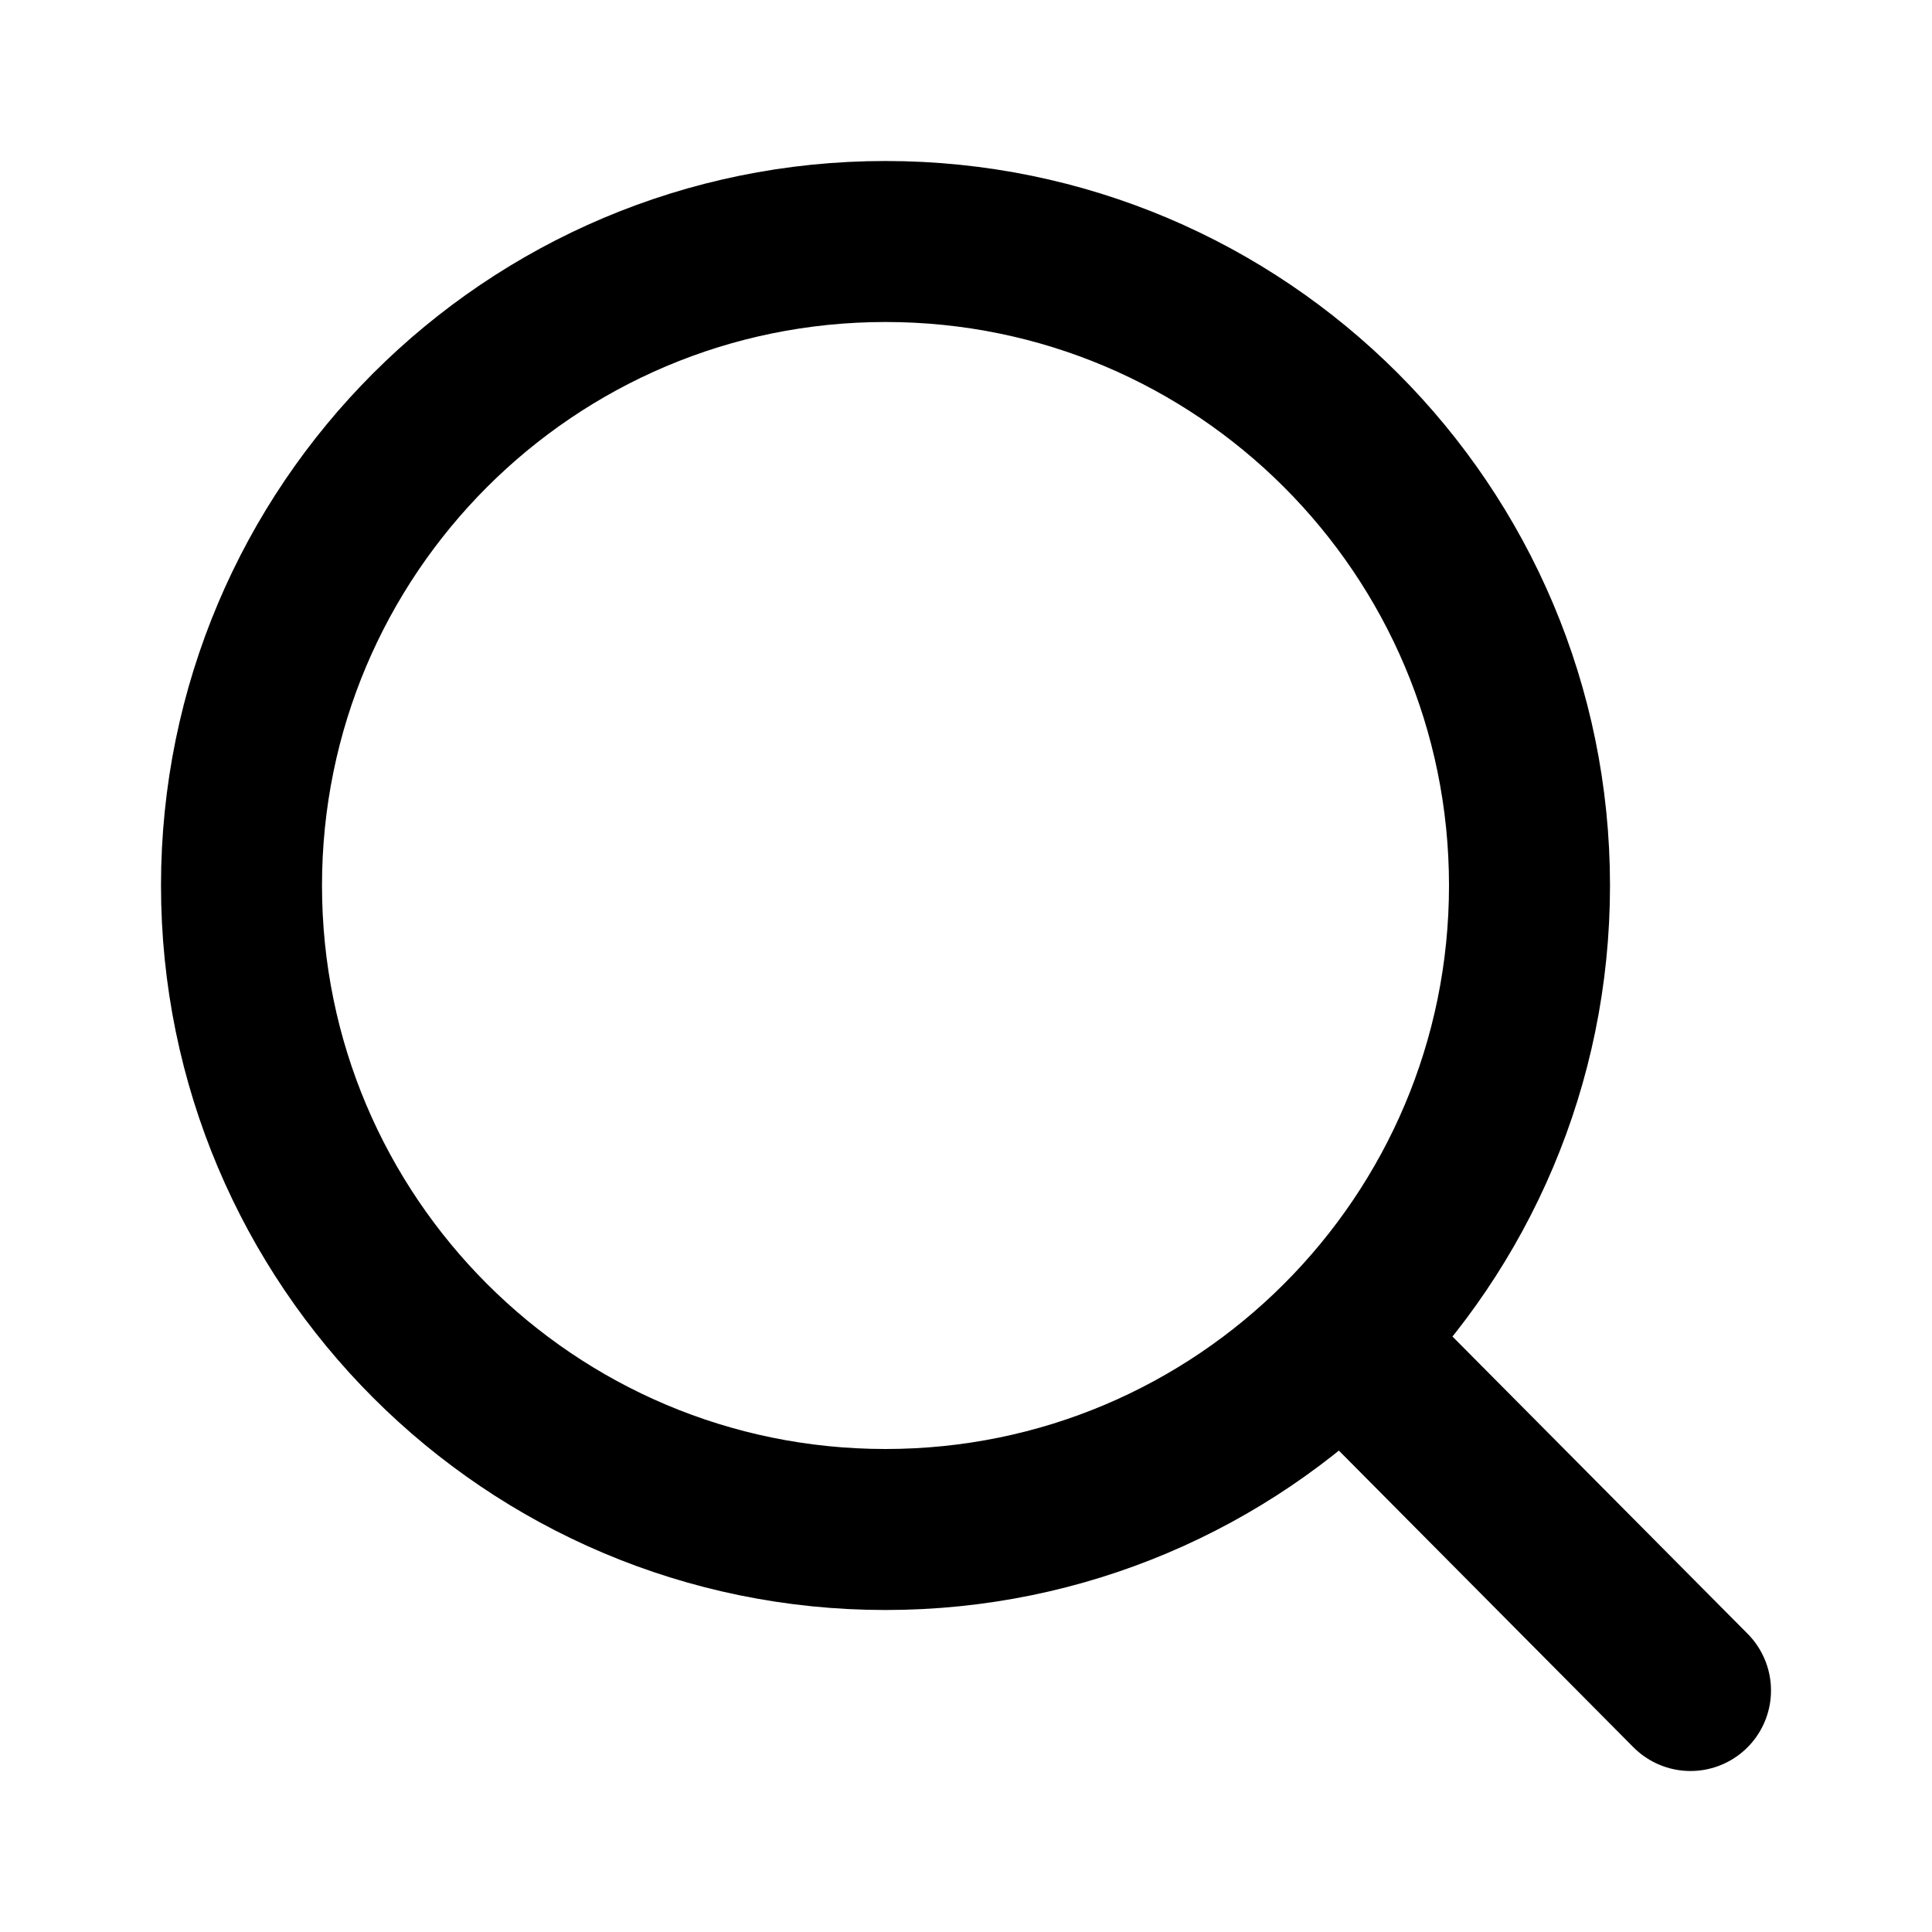
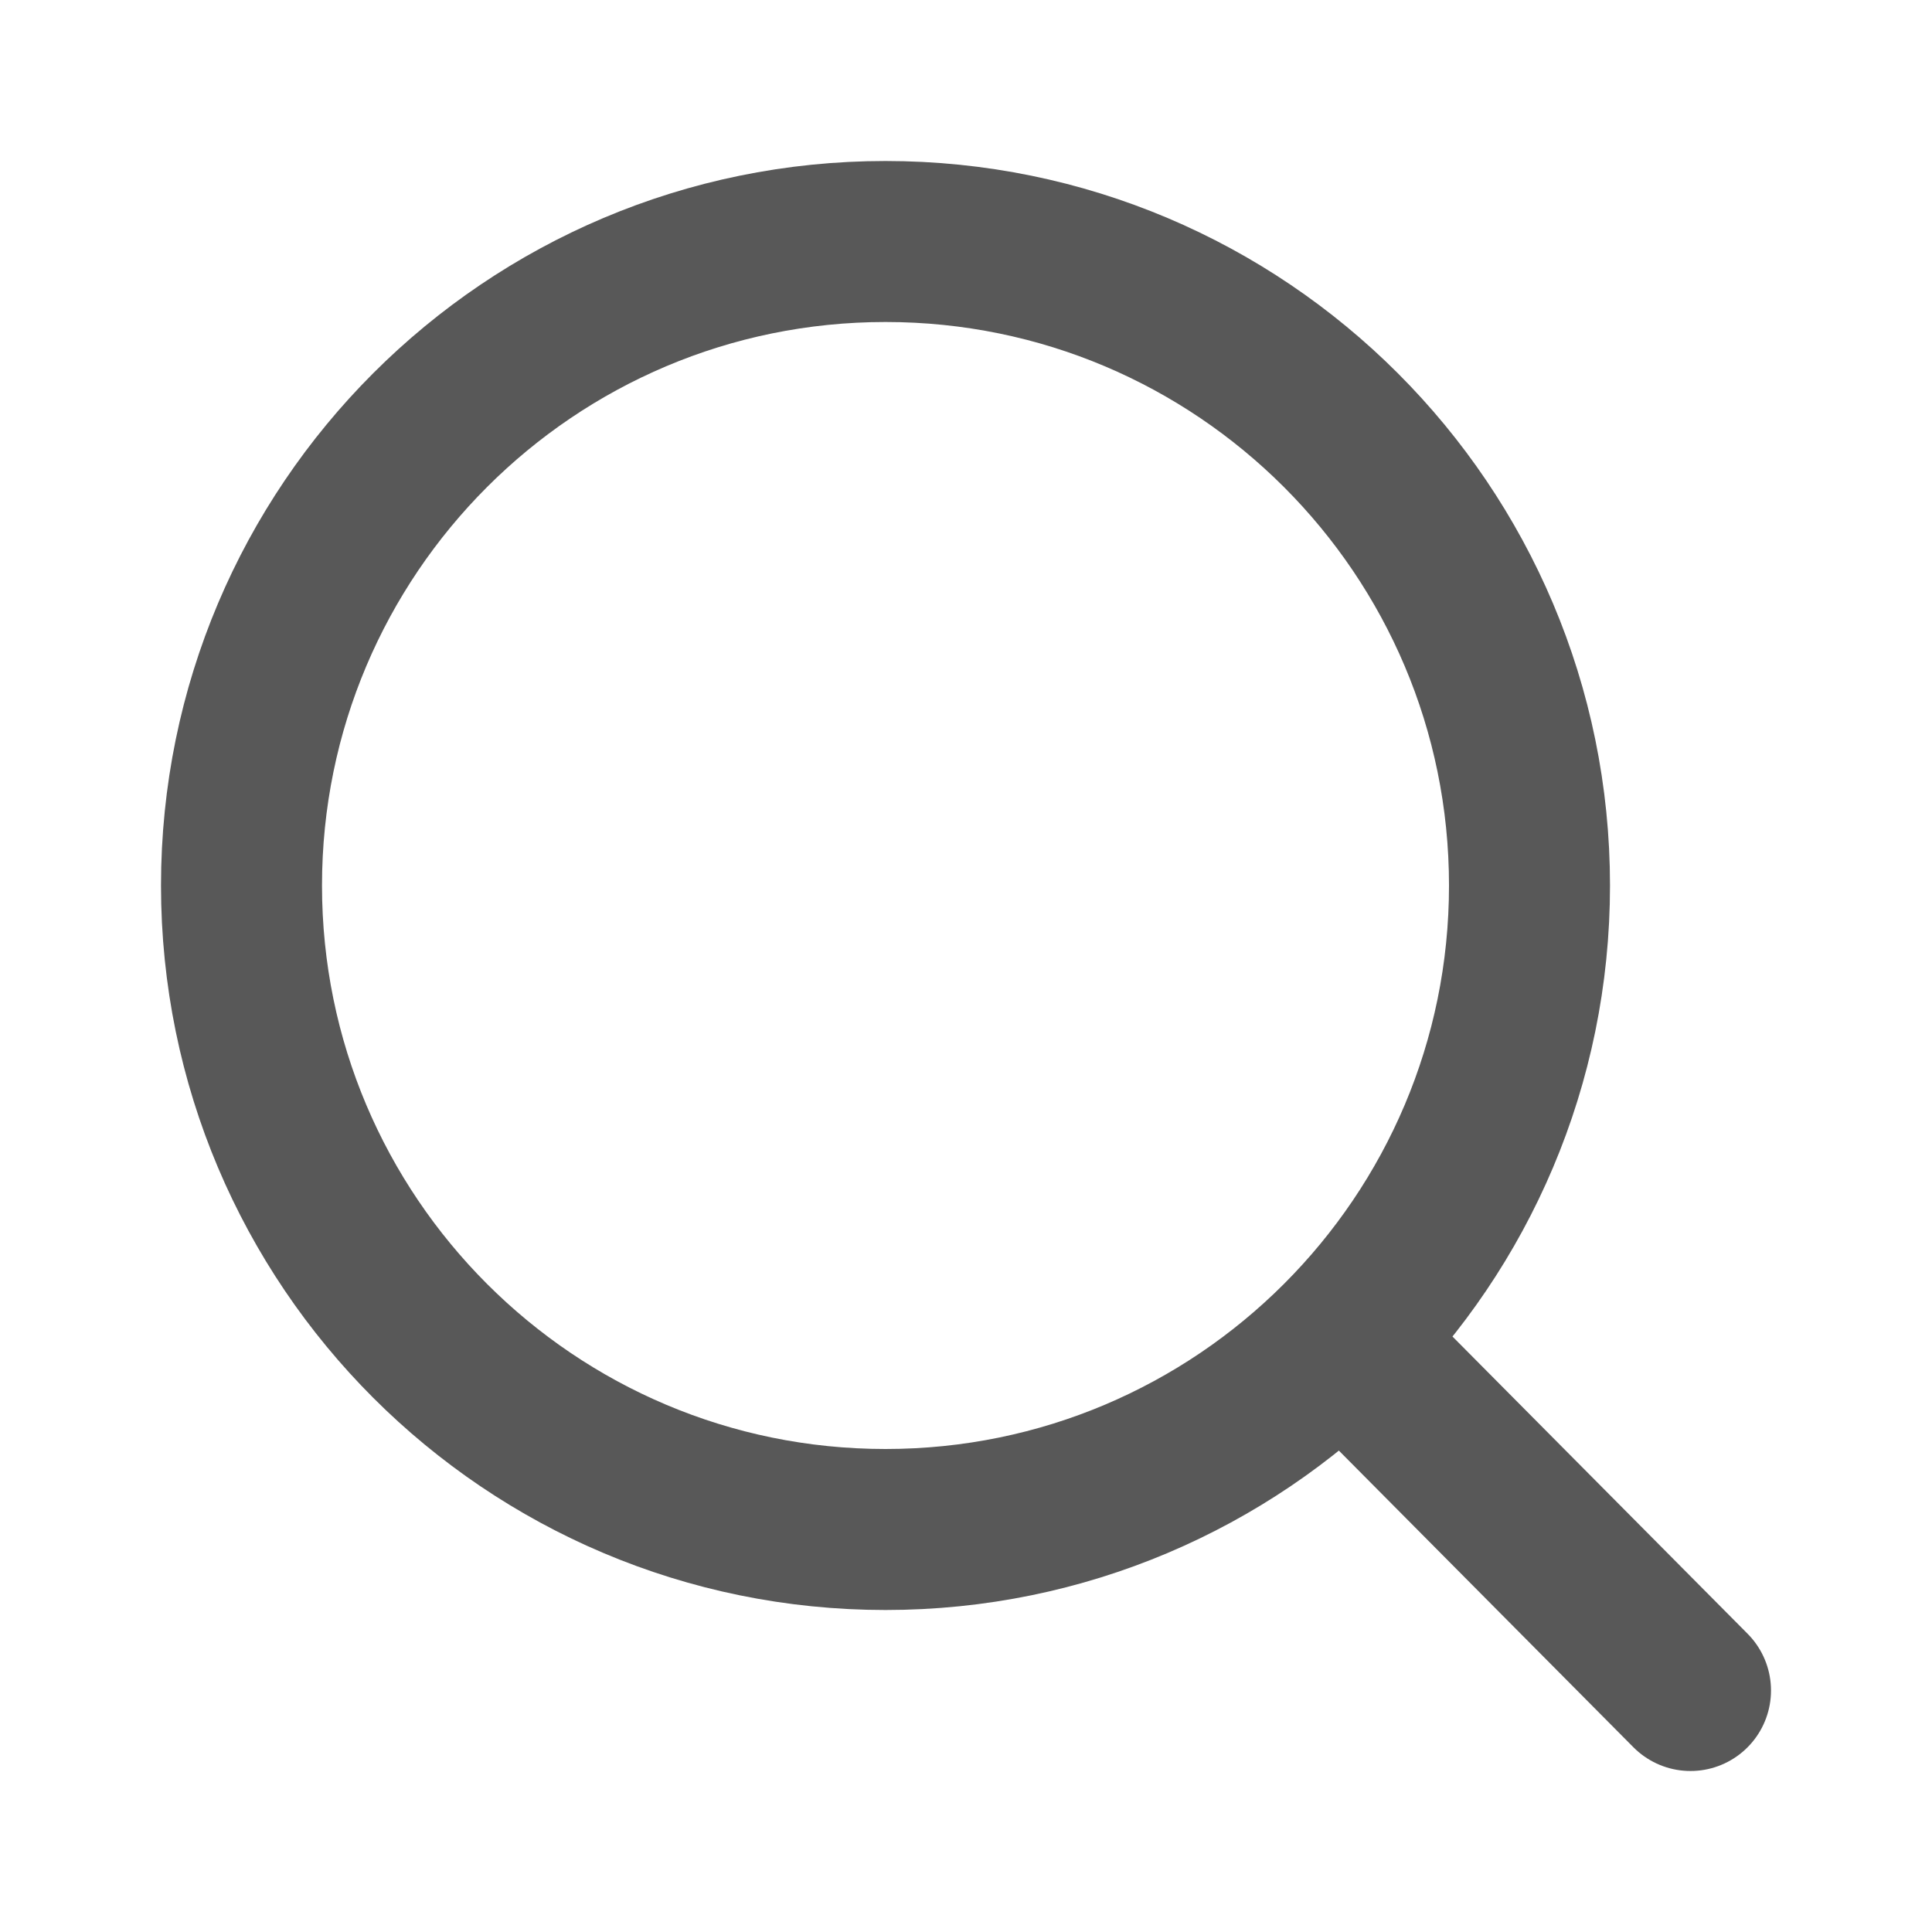
<svg xmlns="http://www.w3.org/2000/svg" width="800px" height="800px" viewBox="0 0 24 24" fill="none">
-   <path d="M16.672 16.641L21 21M19 11C19 15.418 15.418 19 11 19C6.582 19 3 15.418 3 11C3 6.582 6.582 3 11 3C15.418 3 19 6.582 19 11Z" stroke="#000000" stroke-width="2" stroke-linecap="round" stroke-linejoin="round" />
+   <path d="M16.672 16.641L21 21M19 11C19 15.418 15.418 19 11 19C6.582 19 3 15.418 3 11C3 6.582 6.582 3 11 3C15.418 3 19 6.582 19 11Z" stroke="#585858" stroke-width="2" stroke-linecap="round" stroke-linejoin="round" />
</svg>
